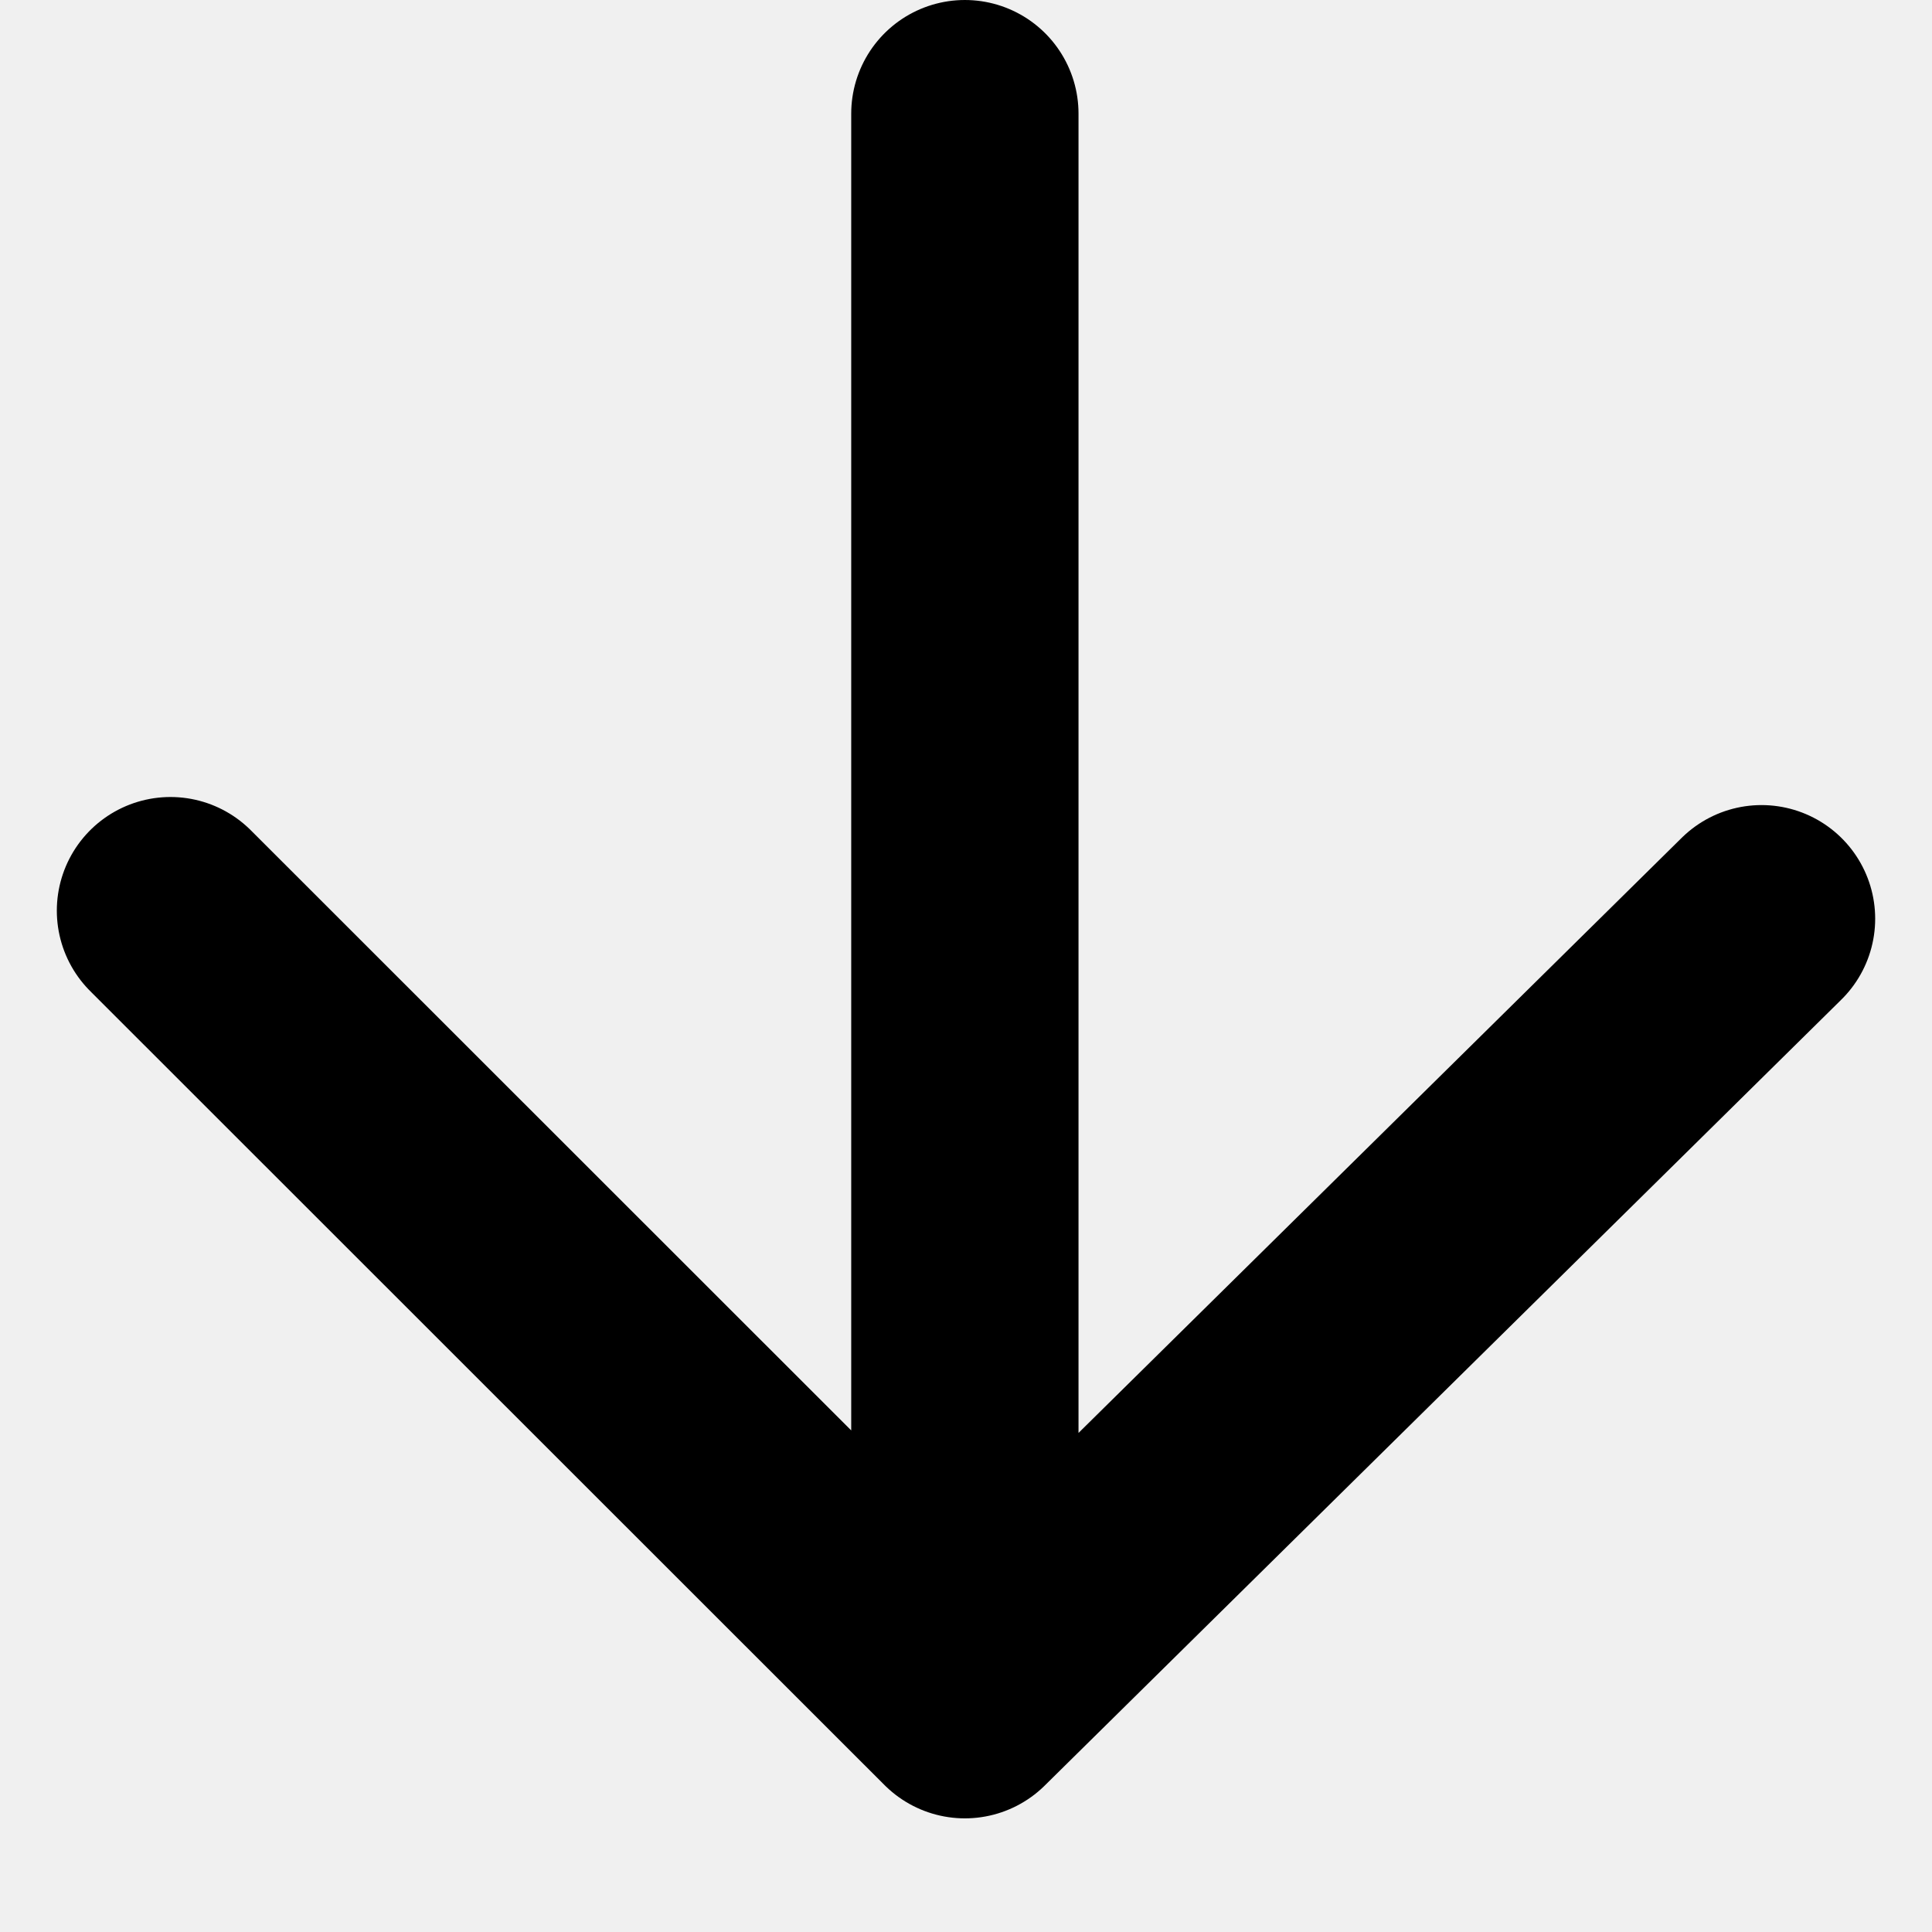
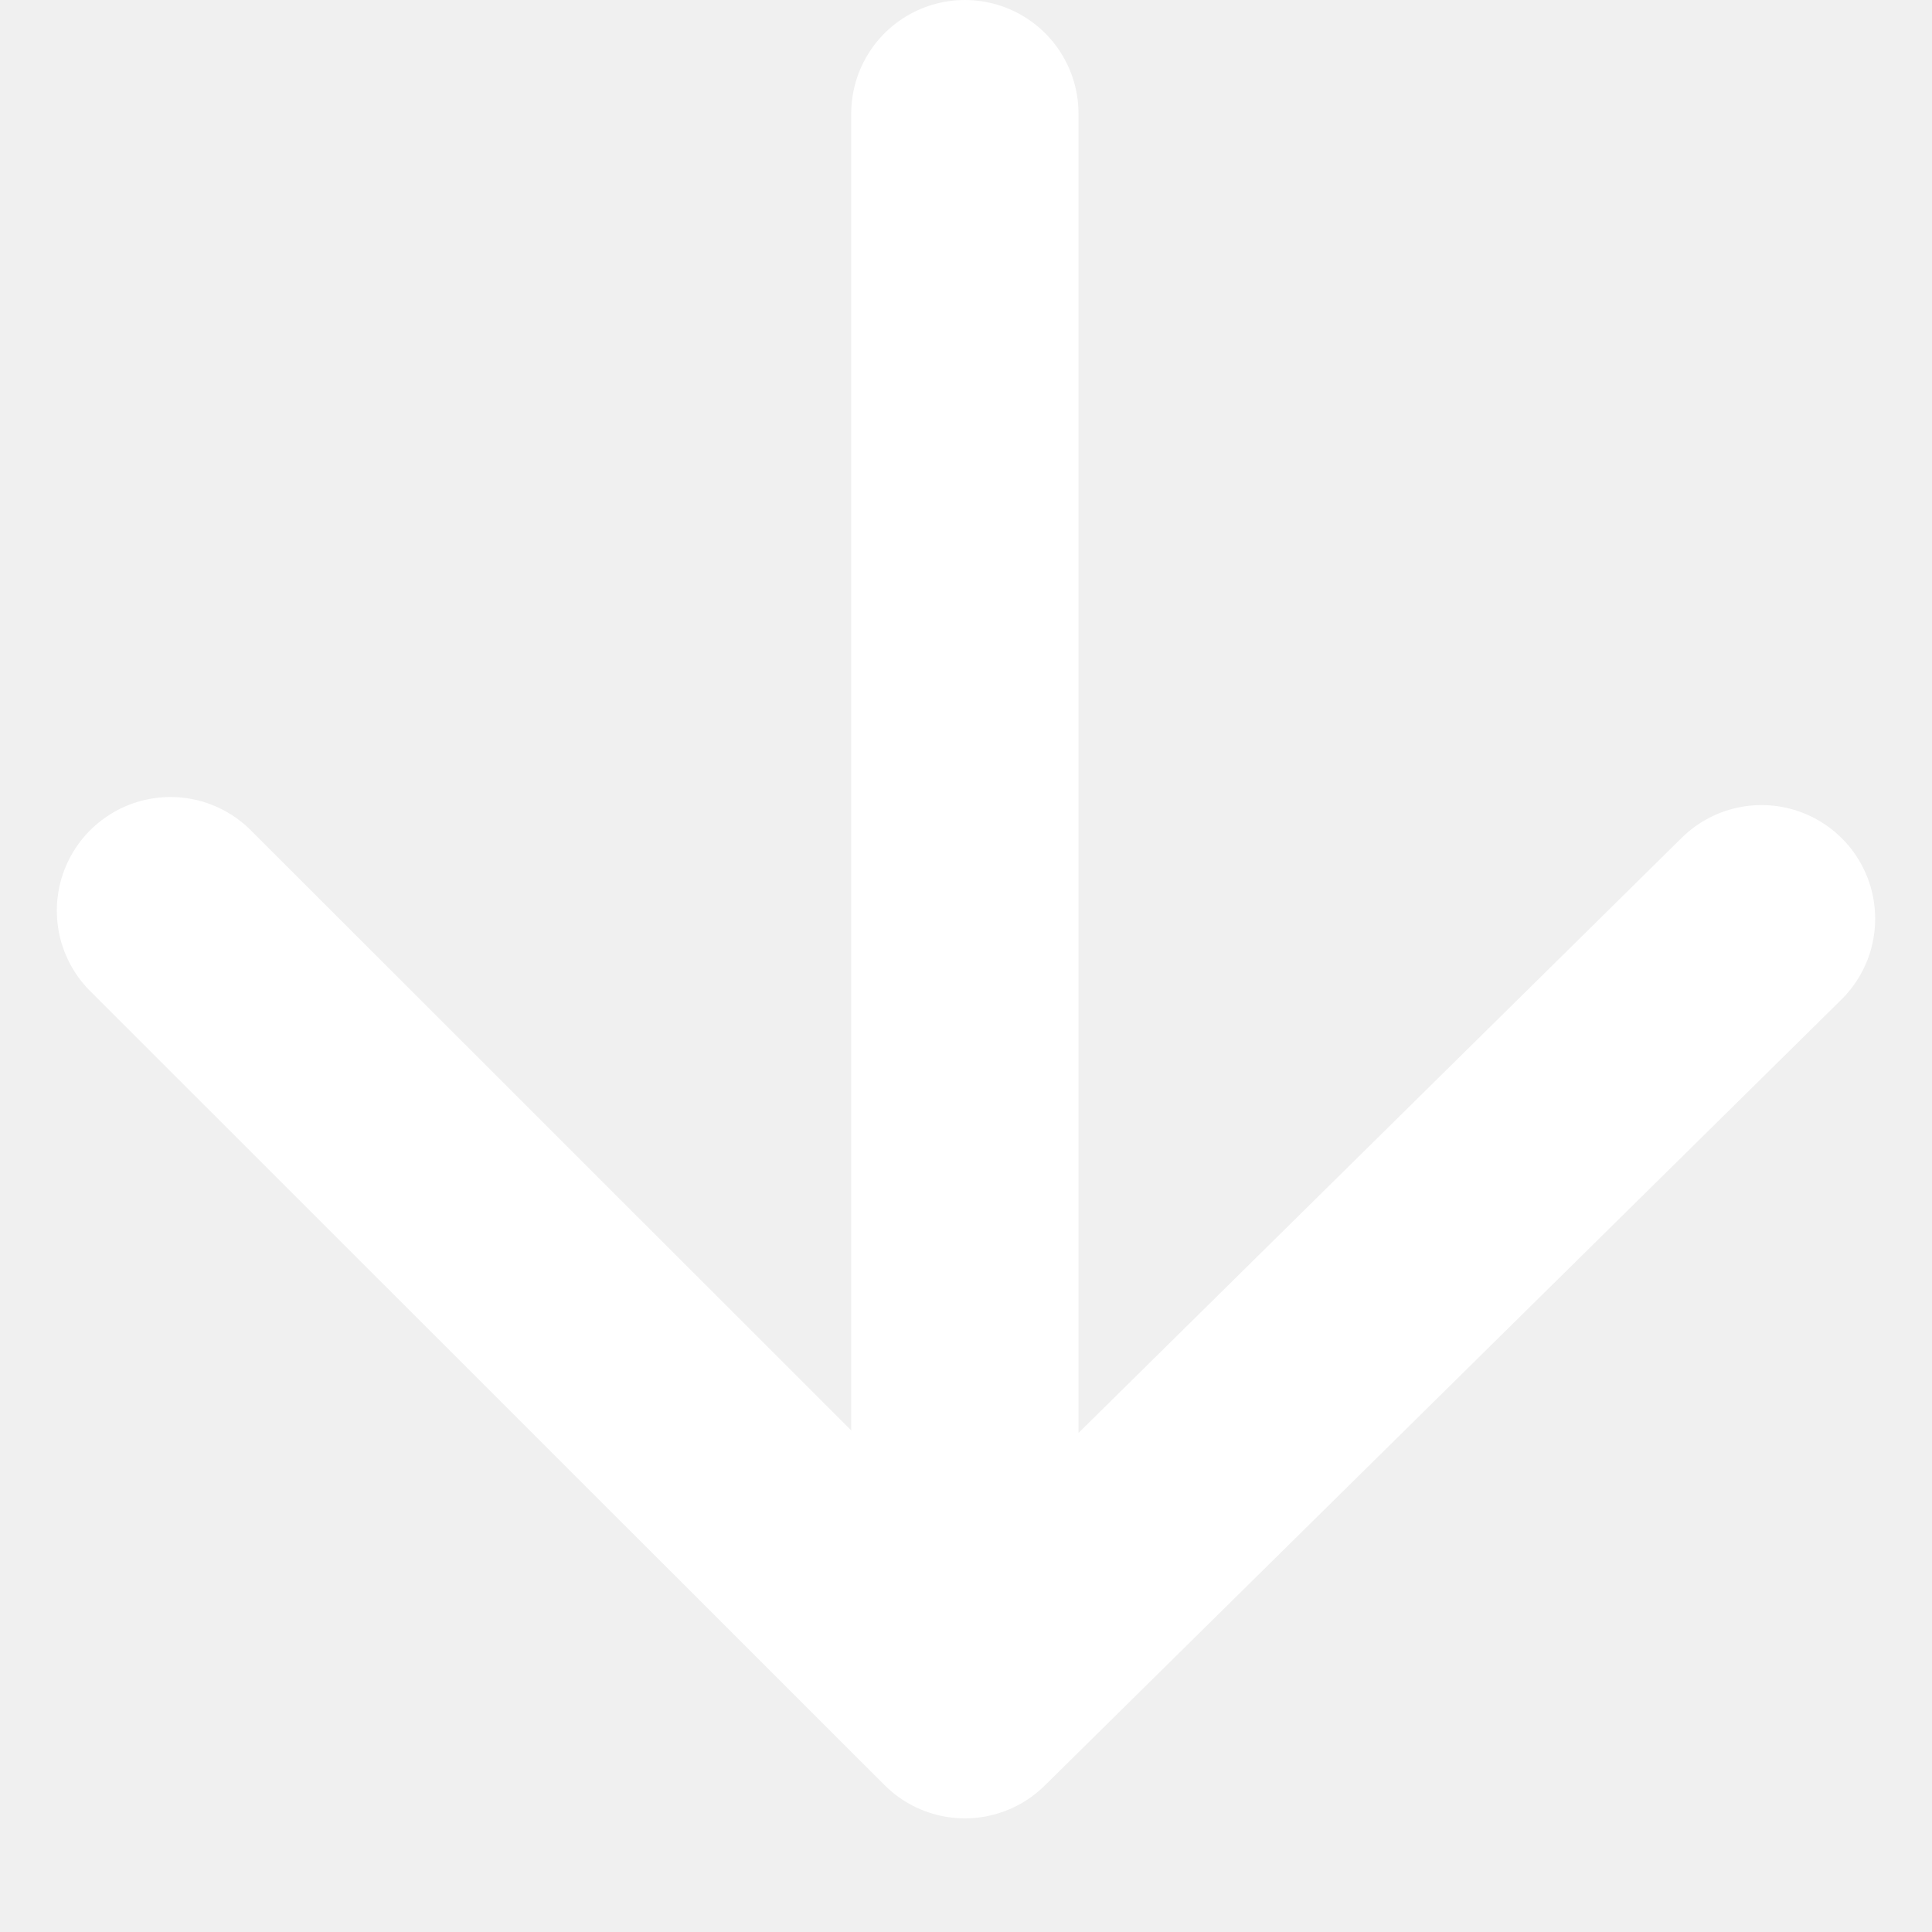
<svg xmlns="http://www.w3.org/2000/svg" width="44" height="44" viewBox="14 14 16 17" fill="none">
-   <path d="M15 22.013L21.99 29M21.99 29L29 22.084M21.99 29V15" stroke="black" stroke-width="2" stroke-linecap="round" stroke-linejoin="round" />
+   <path d="M15 22.013L21.99 29M21.99 29L29 22.084M21.99 29V15" stroke="white" stroke-width="2" stroke-linecap="round" stroke-linejoin="round" />
</svg>
